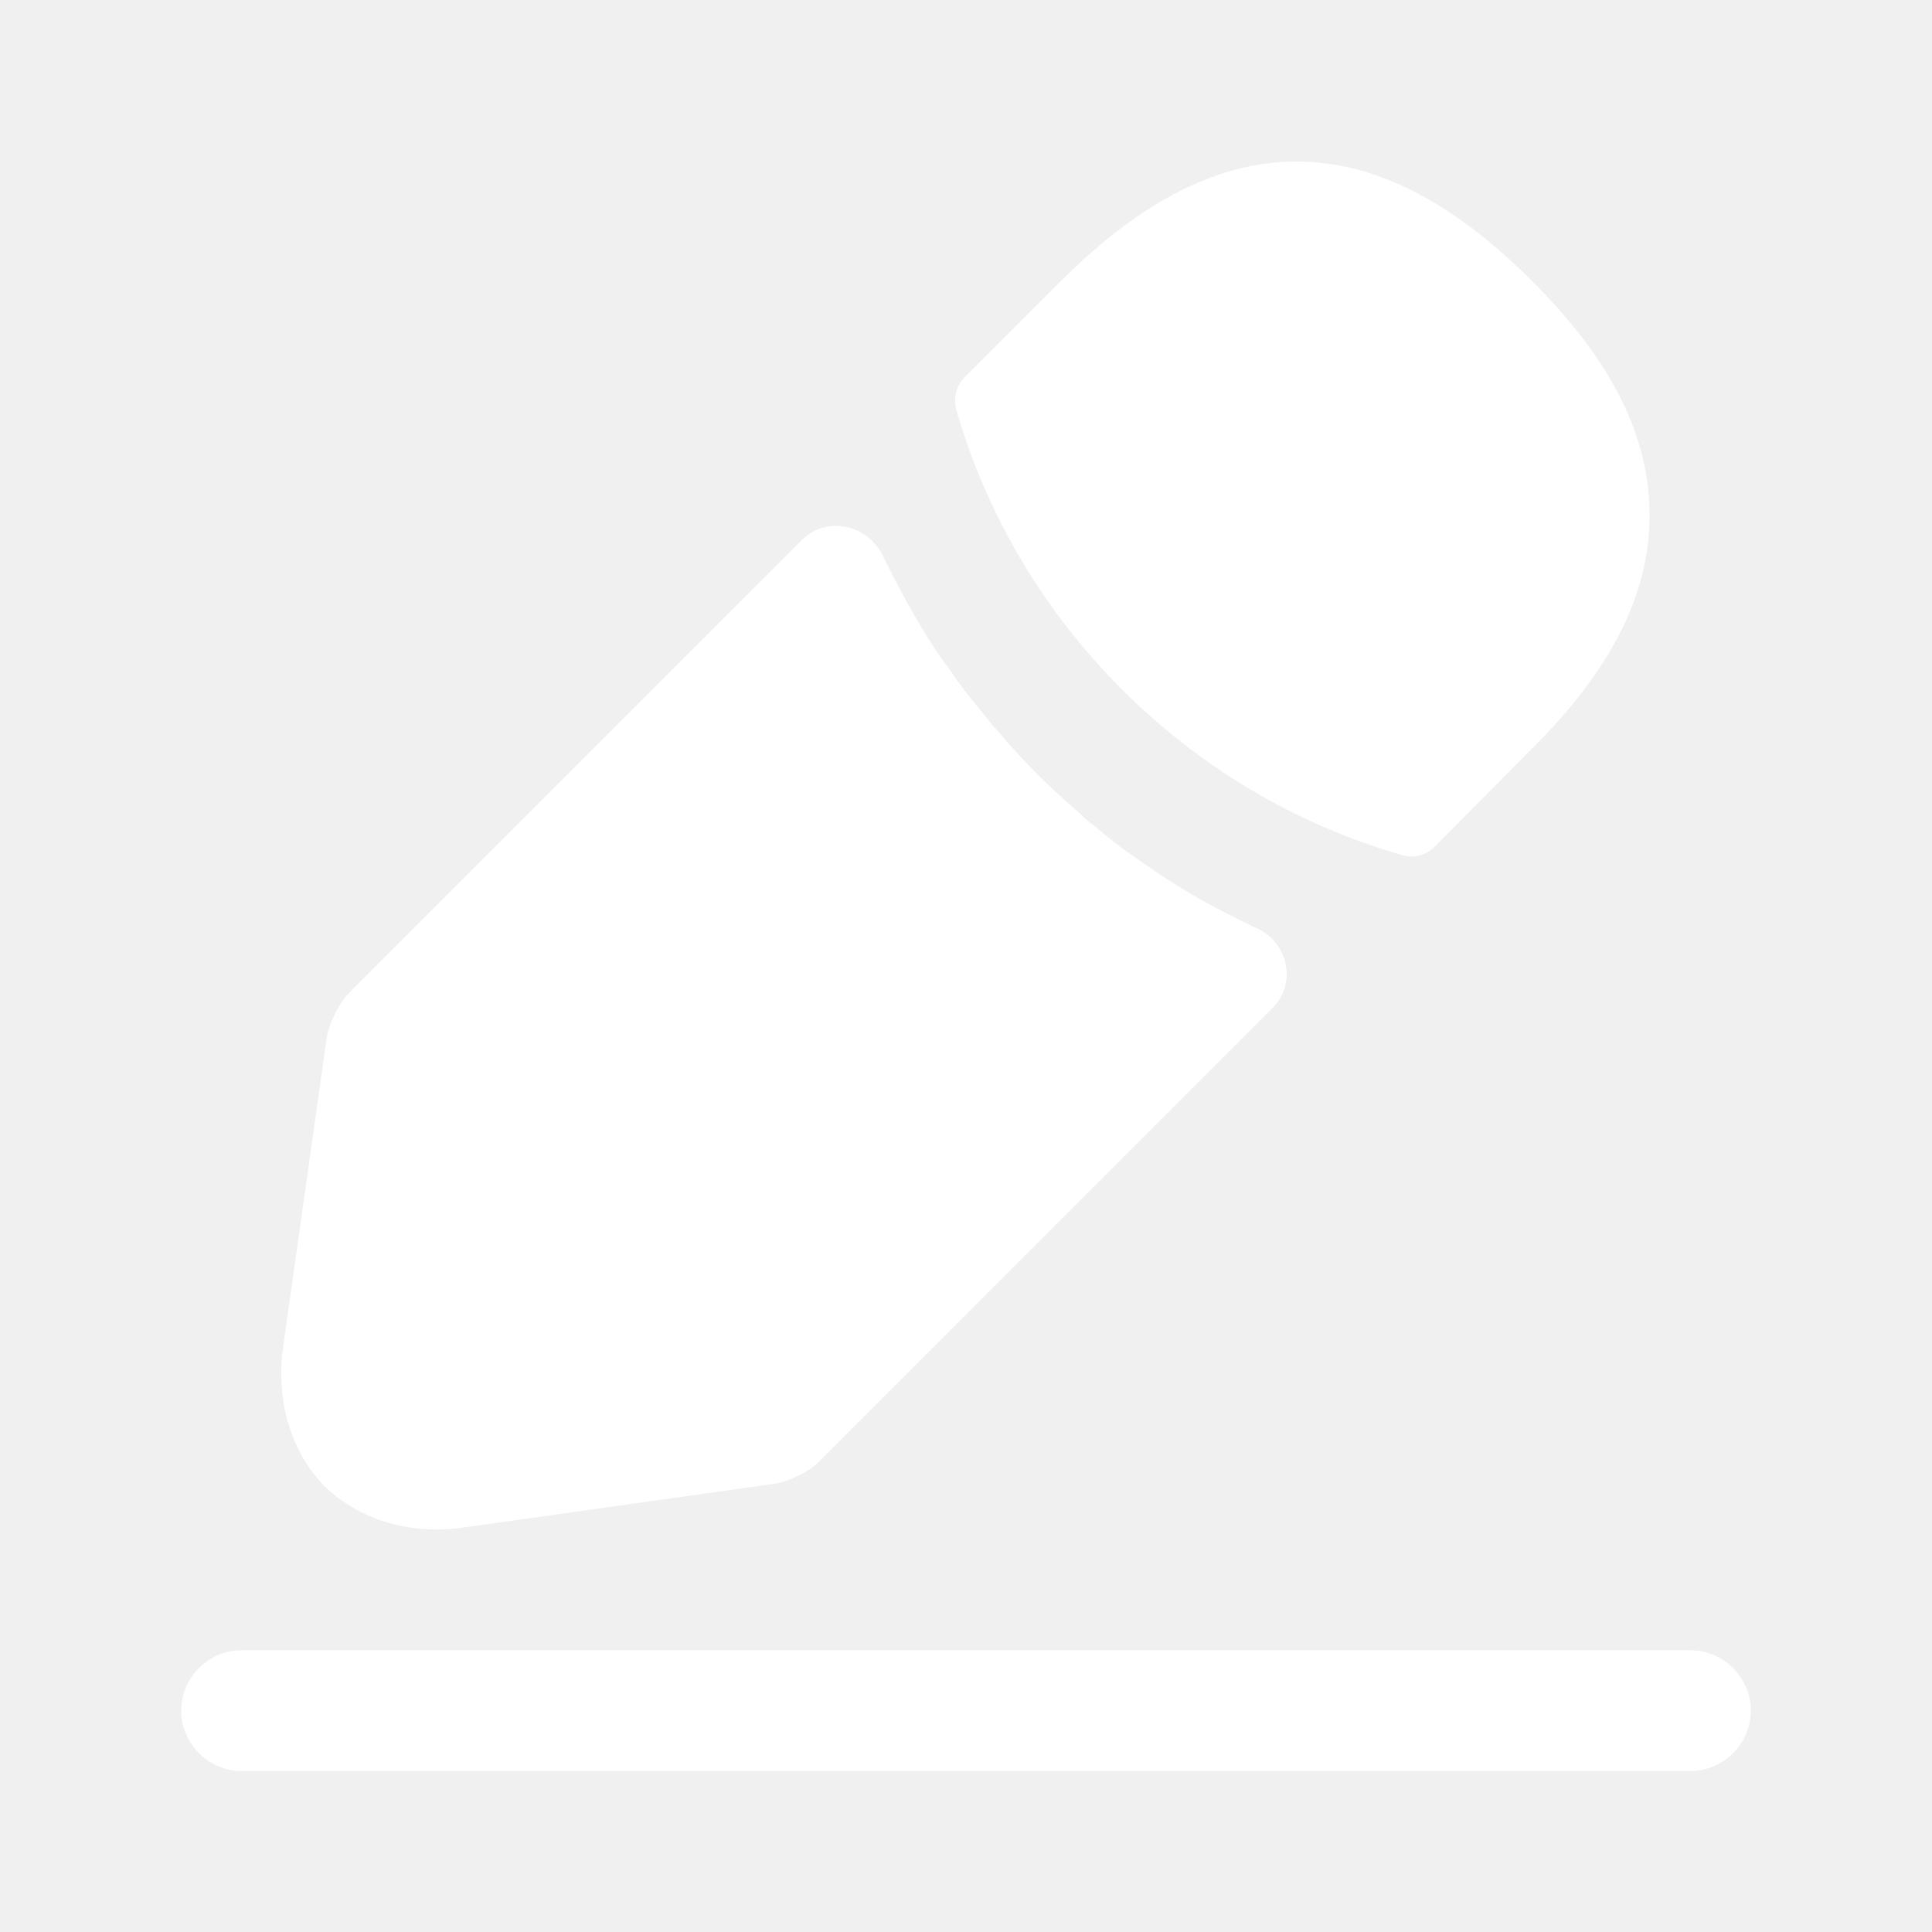
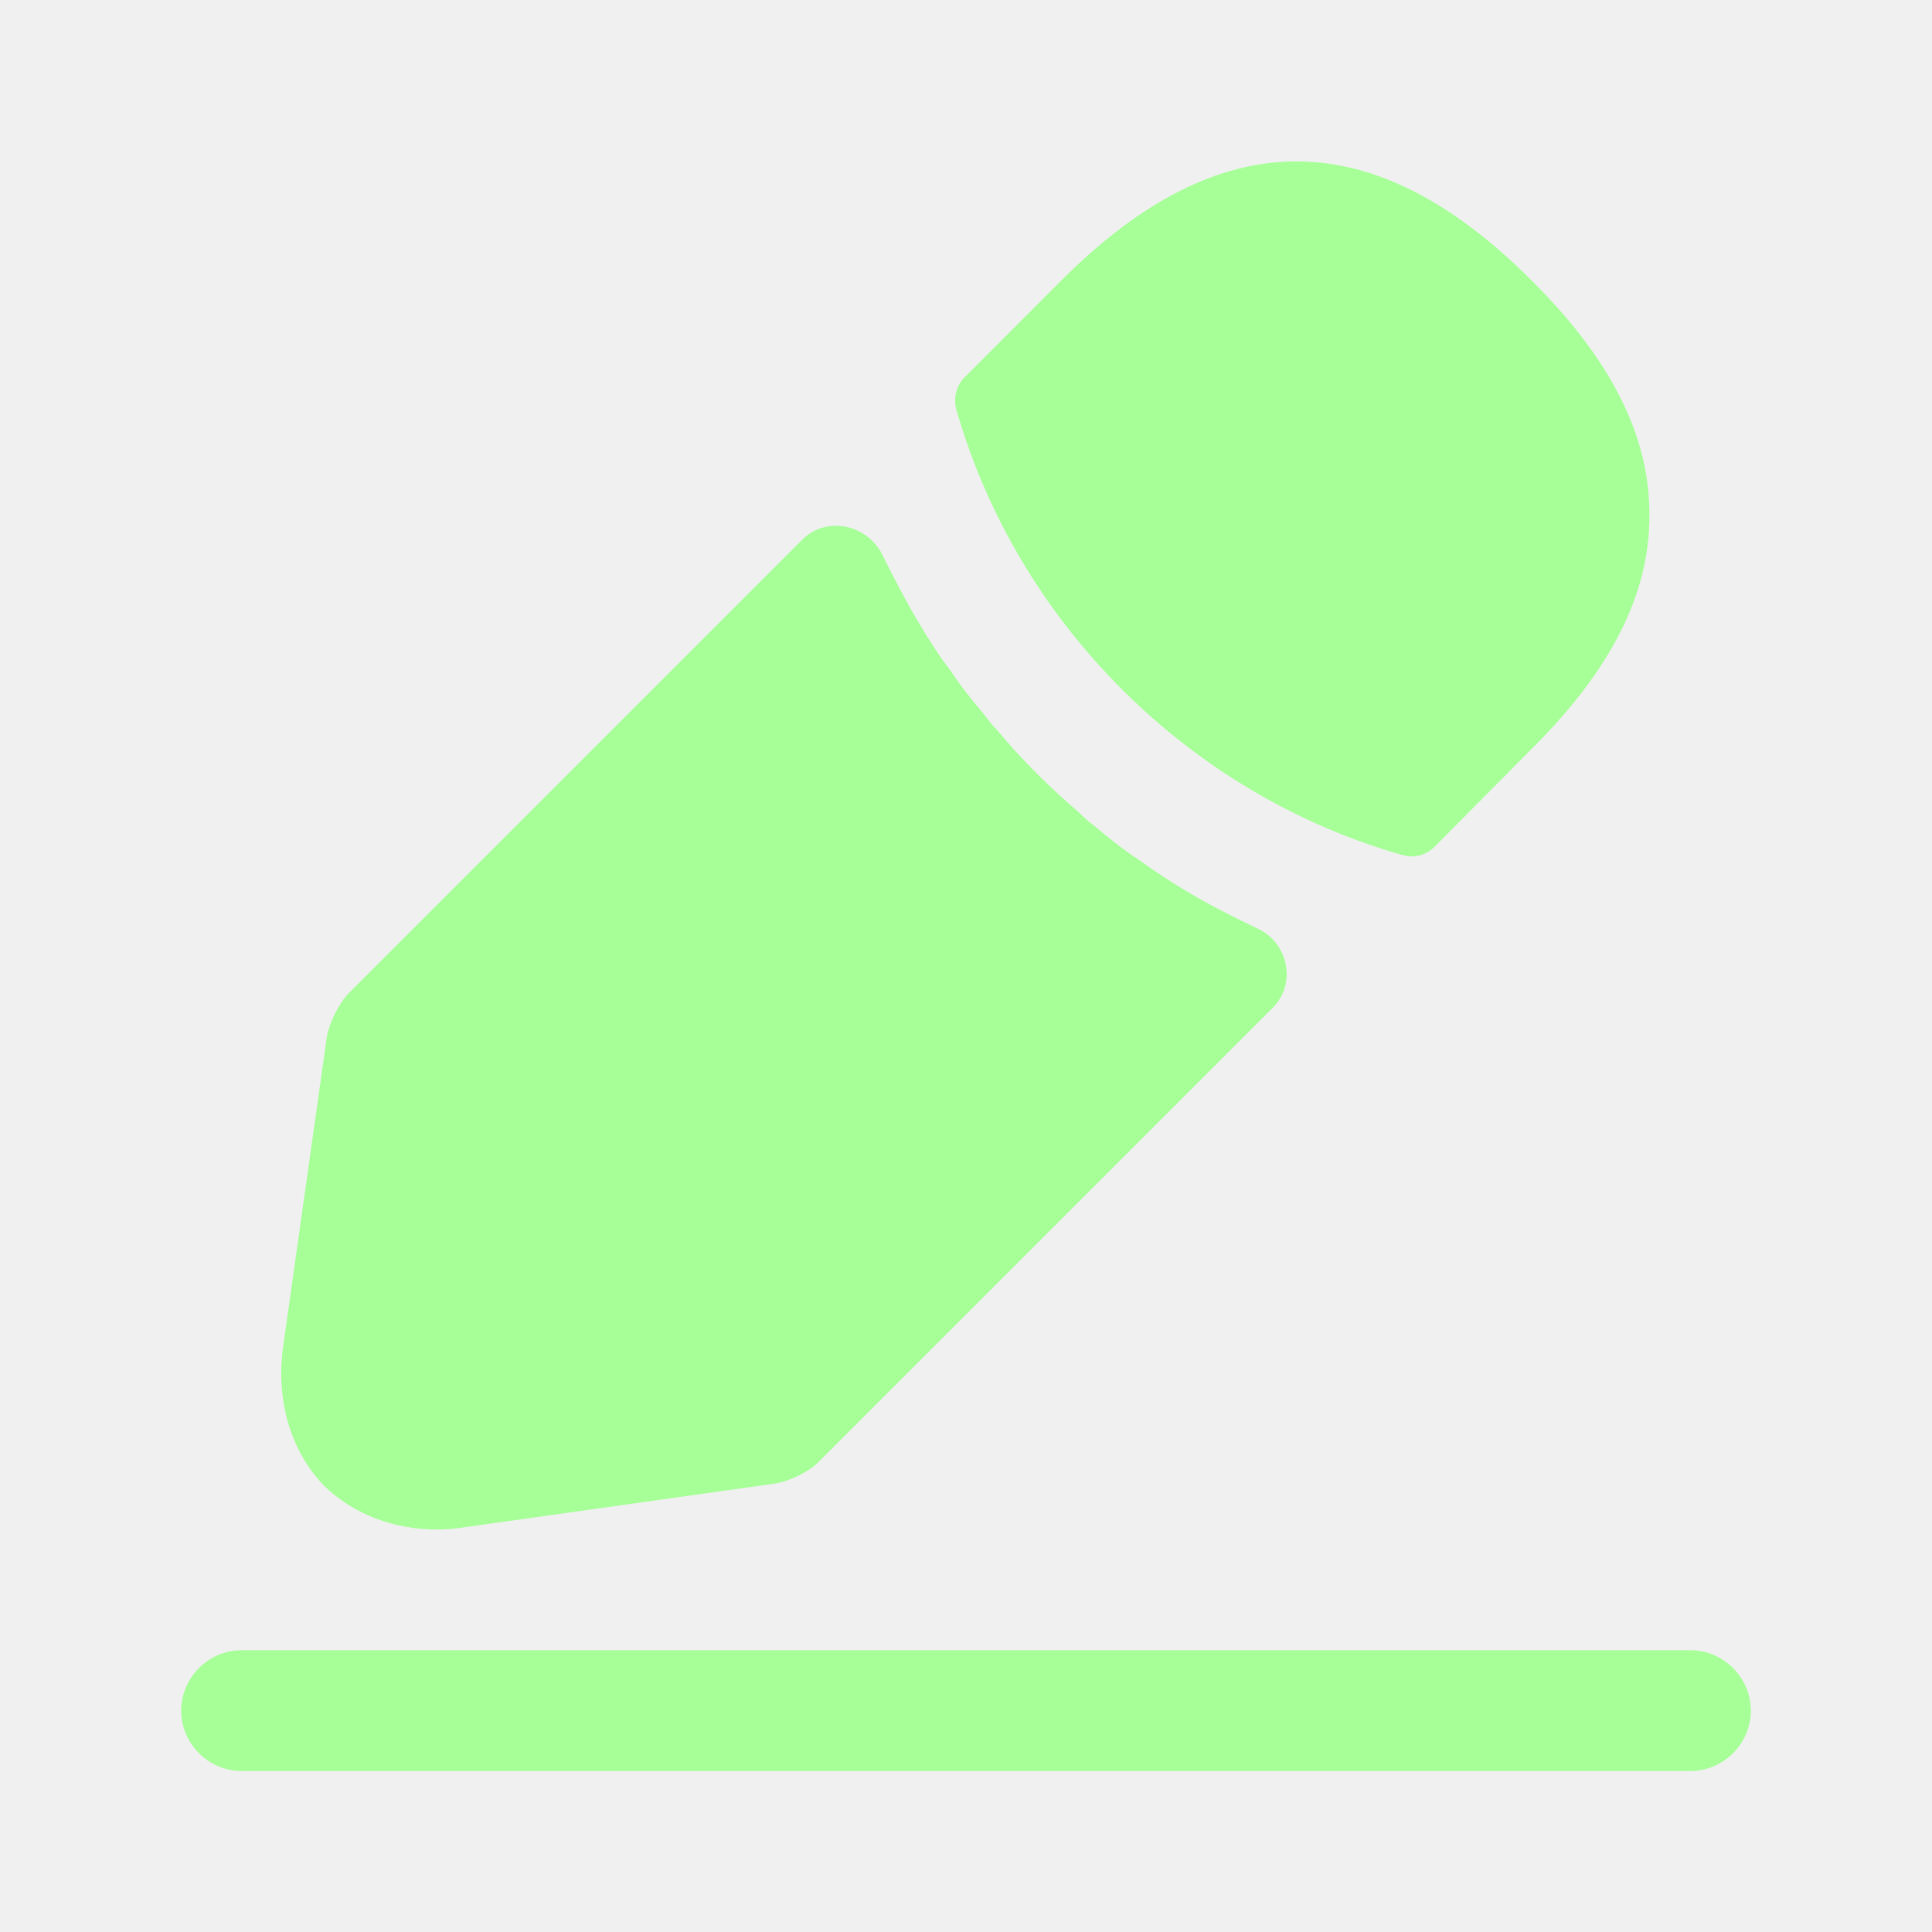
<svg xmlns="http://www.w3.org/2000/svg" width="18" height="18" viewBox="0 0 18 18" fill="none">
-   <path d="M15.75 16.5H2.25C1.942 16.5 1.688 16.245 1.688 15.938C1.688 15.63 1.942 15.375 2.25 15.375H15.75C16.058 15.375 16.312 15.63 16.312 15.938C16.312 16.245 16.058 16.5 15.75 16.5Z" fill="white" />
-   <path d="M14.265 2.61C12.81 1.155 11.385 1.118 9.893 2.61L8.985 3.518C8.91 3.593 8.88 3.713 8.91 3.818C9.48 5.805 11.07 7.395 13.058 7.965C13.088 7.973 13.118 7.98 13.148 7.98C13.23 7.98 13.305 7.95 13.365 7.89L14.265 6.983C15.008 6.248 15.368 5.535 15.368 4.815C15.375 4.073 15.015 3.353 14.265 2.61Z" fill="white" />
-   <path d="M11.707 8.648C11.49 8.543 11.28 8.438 11.078 8.318C10.912 8.22 10.755 8.115 10.598 8.003C10.47 7.92 10.32 7.8 10.178 7.68C10.162 7.673 10.11 7.628 10.05 7.568C9.802 7.358 9.525 7.088 9.277 6.788C9.255 6.773 9.217 6.72 9.165 6.653C9.09 6.563 8.962 6.413 8.85 6.24C8.76 6.128 8.655 5.963 8.557 5.798C8.437 5.595 8.332 5.393 8.227 5.183V5.183C8.09 4.888 7.703 4.8 7.472 5.03L3.255 9.248C3.158 9.345 3.067 9.533 3.045 9.66L2.64 12.533C2.565 13.043 2.708 13.523 3.022 13.845C3.292 14.108 3.667 14.25 4.072 14.25C4.162 14.25 4.252 14.243 4.342 14.228L7.222 13.823C7.357 13.8 7.545 13.71 7.635 13.613L11.859 9.388C12.085 9.163 12 8.774 11.707 8.648V8.648Z" fill="white" />
+   <path d="M15.75 16.5H2.25C1.942 16.5 1.688 16.245 1.688 15.938C1.688 15.63 1.942 15.375 2.25 15.375H15.75C16.058 15.375 16.312 15.63 16.312 15.938C16.312 16.245 16.058 16.5 15.75 16.5Z" fill="#A6FF97" />
+   <path d="M14.265 2.609C12.81 1.154 11.385 1.117 9.892 2.609L8.985 3.517C8.91 3.592 8.88 3.712 8.91 3.817C9.48 5.804 11.07 7.394 13.057 7.964C13.088 7.972 13.117 7.979 13.148 7.979C13.23 7.979 13.305 7.949 13.365 7.889L14.265 6.982C15.008 6.247 15.367 5.534 15.367 4.814C15.375 4.072 15.015 3.352 14.265 2.609Z" fill="#A6FF97" />
+   <path d="M11.707 8.647C11.49 8.542 11.28 8.437 11.078 8.317C10.912 8.22 10.755 8.115 10.598 8.002C10.47 7.92 10.32 7.8 10.178 7.68C10.162 7.672 10.11 7.627 10.05 7.567C9.802 7.357 9.525 7.087 9.277 6.787C9.255 6.772 9.217 6.72 9.165 6.652C9.09 6.562 8.962 6.412 8.85 6.24C8.76 6.127 8.655 5.962 8.557 5.797C8.437 5.595 8.332 5.392 8.227 5.182C8.09 4.887 7.703 4.799 7.472 5.03L3.255 9.247C3.158 9.345 3.067 9.532 3.045 9.66L2.64 12.532C2.565 13.042 2.708 13.522 3.022 13.845C3.292 14.107 3.667 14.25 4.072 14.25C4.162 14.25 4.252 14.242 4.342 14.227L7.222 13.822C7.357 13.8 7.545 13.71 7.635 13.612L11.859 9.388C12.085 9.162 12 8.774 11.707 8.647Z" fill="#A6FF97" />
</svg>
